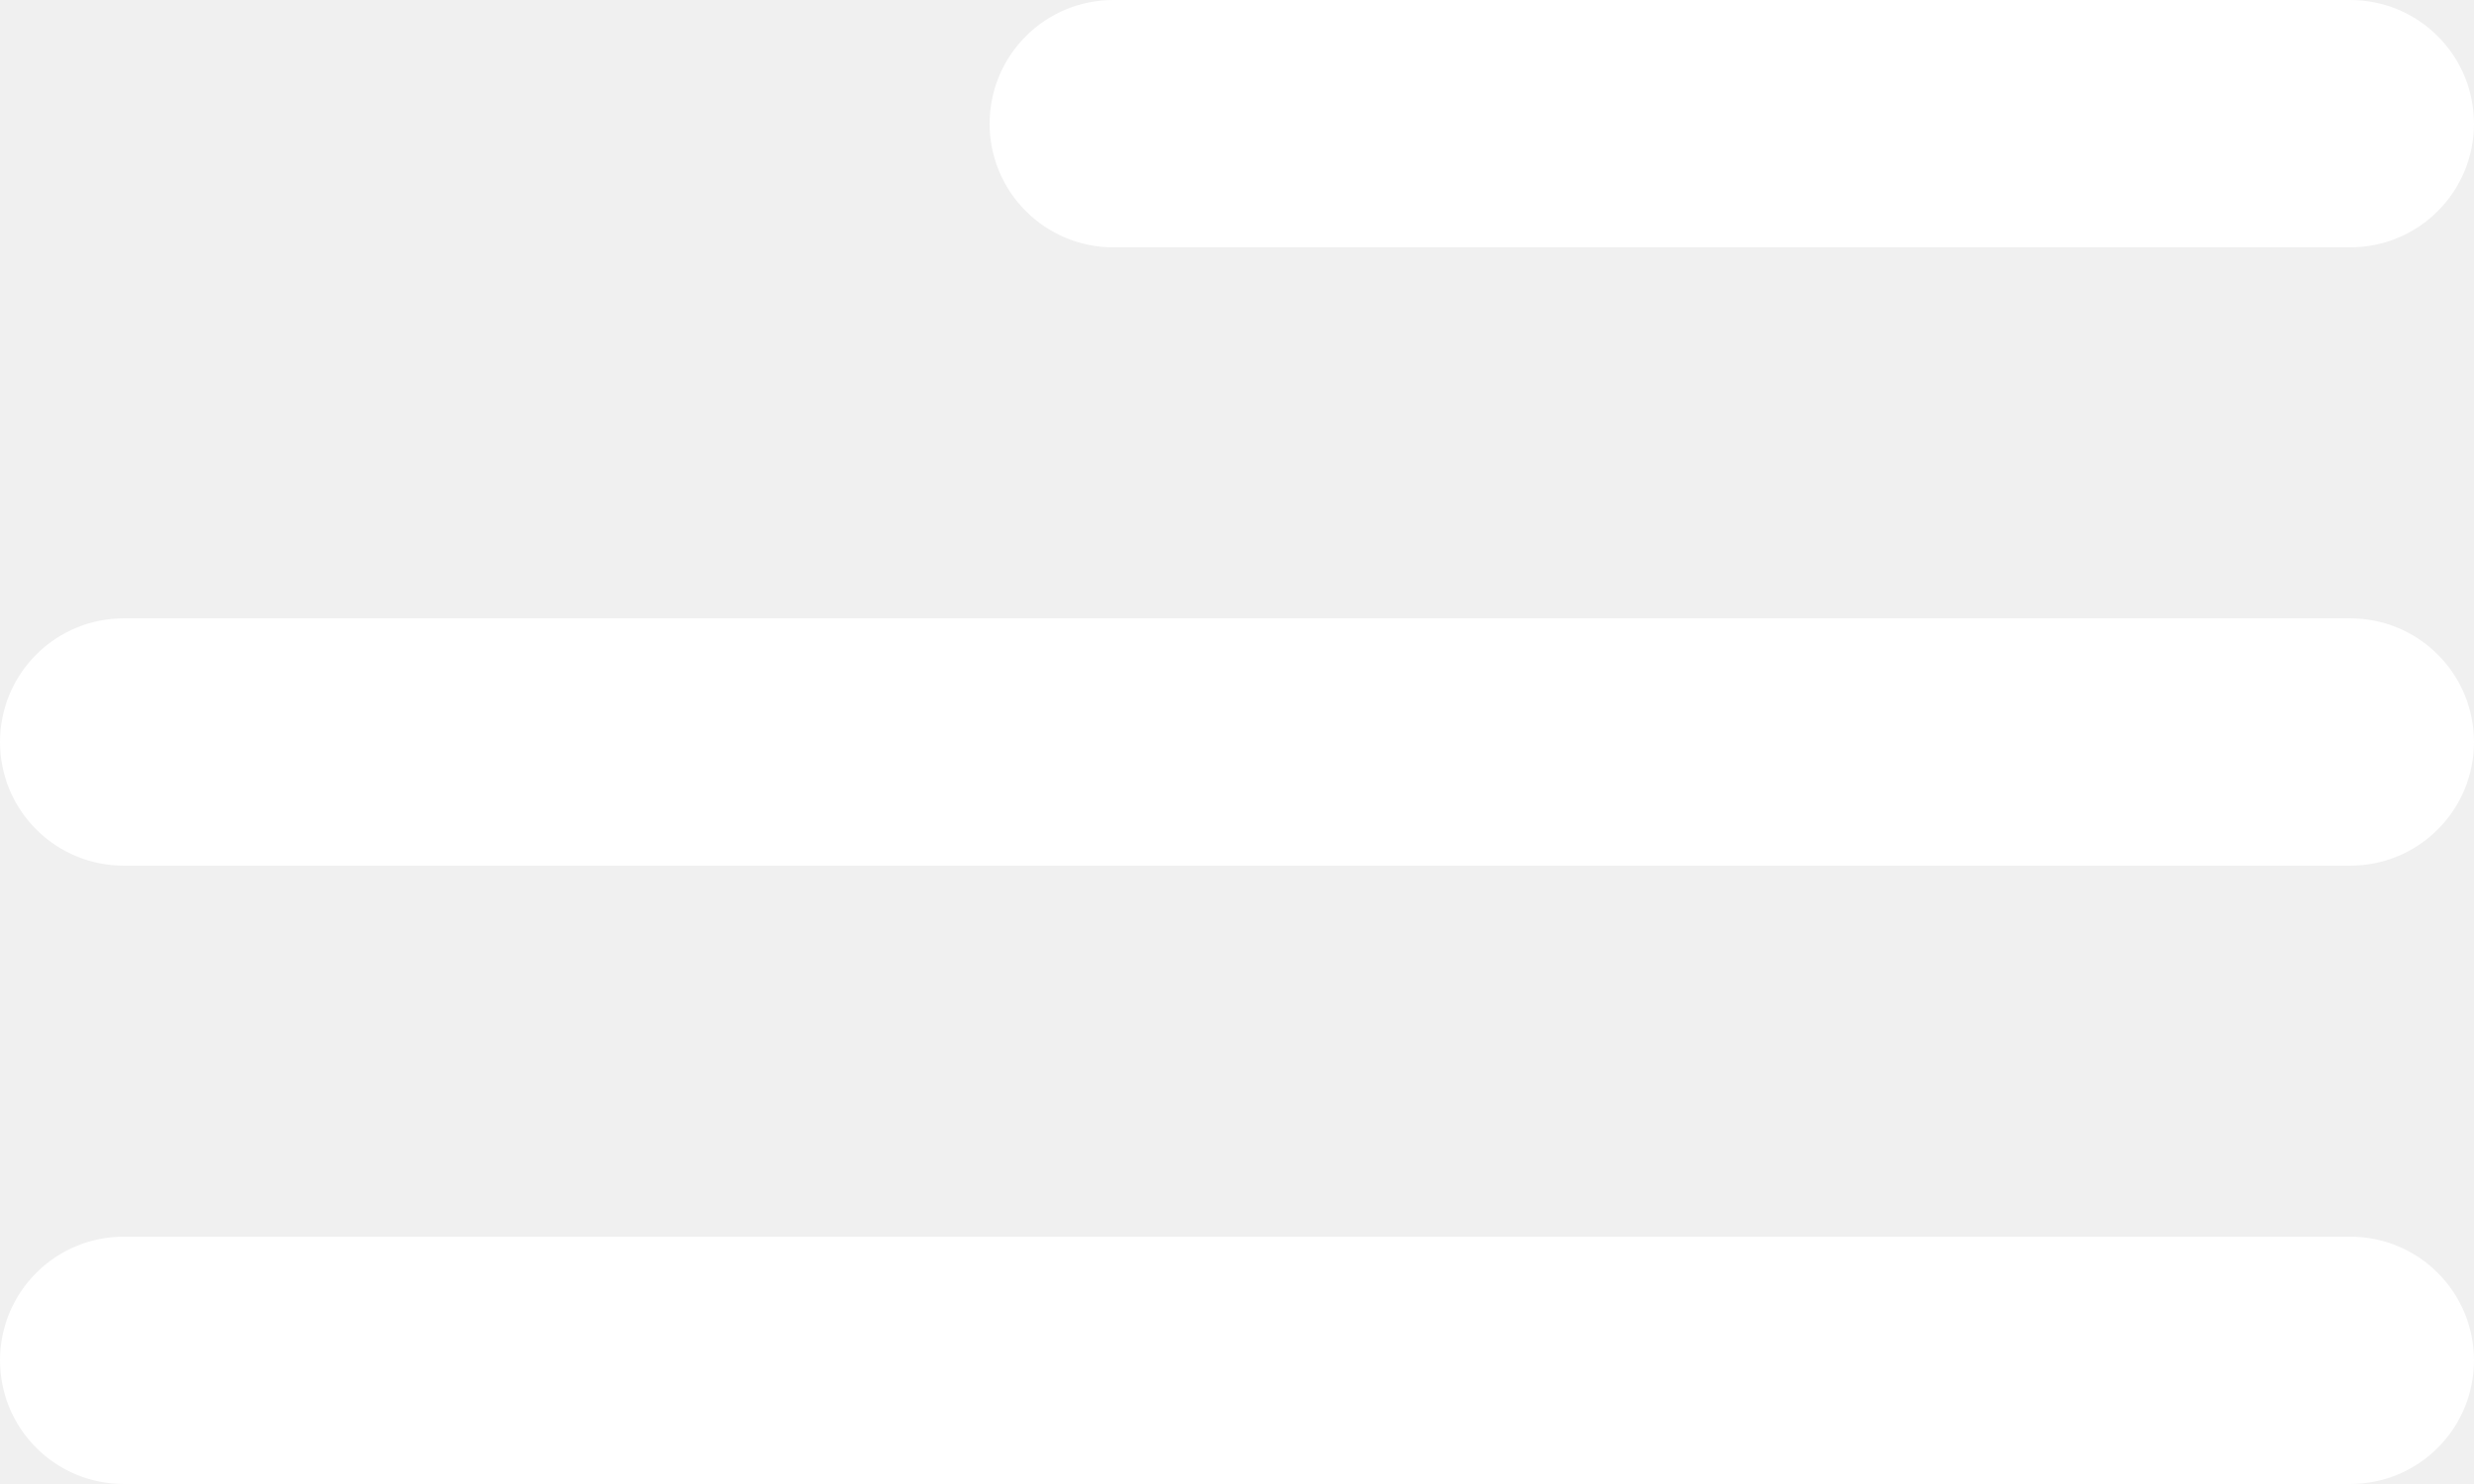
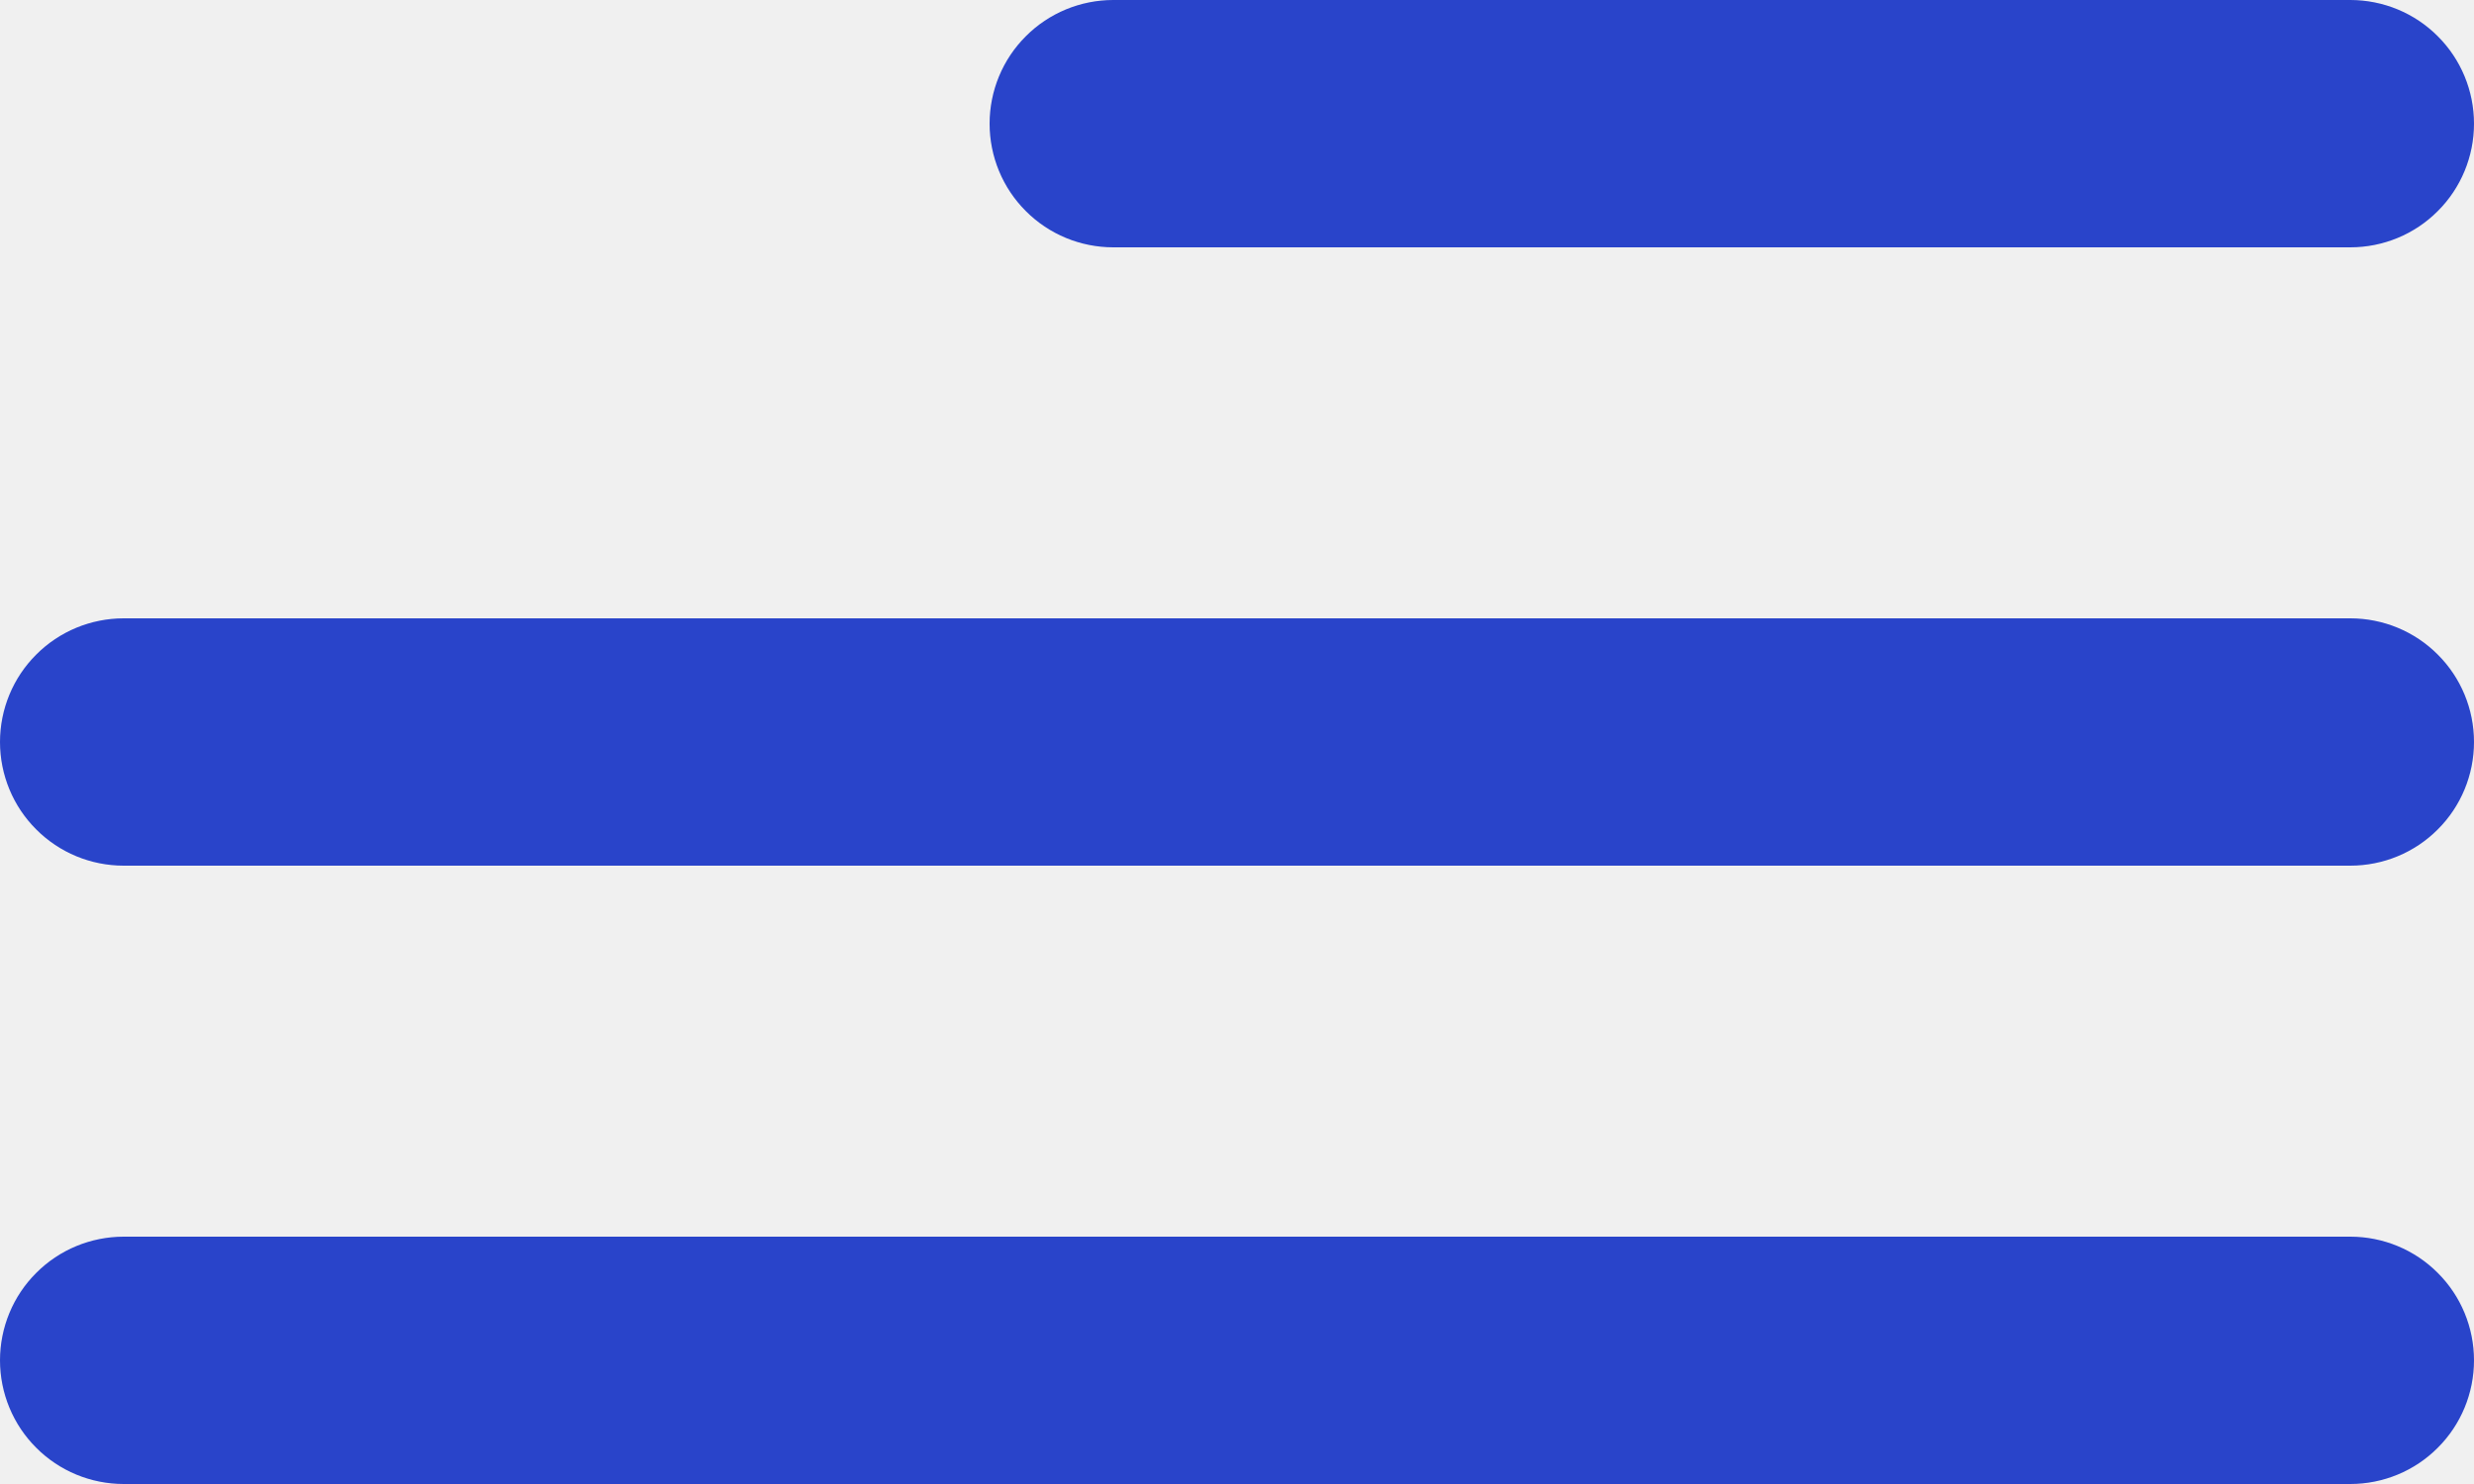
<svg xmlns="http://www.w3.org/2000/svg" width="20" height="12" viewBox="0 0 20 12" fill="#FFF">
-   <path d="M9 2L19 2C19.265 2 19.52 1.895 19.707 1.707C19.895 1.52 20 1.265 20 1C20 0.735 19.895 0.48 19.707 0.293C19.52 0.105 19.265 0 19 0L9 0C8.735 0 8.48 0.105 8.293 0.293C8.105 0.48 8 0.735 8 1C8 1.265 8.105 1.52 8.293 1.707C8.48 1.895 8.735 2 9 2ZM19 10L1 10C0.735 10 0.48 10.105 0.293 10.293C0.105 10.48 0 10.735 0 11C0 11.265 0.105 11.52 0.293 11.707C0.48 11.895 0.735 12 1 12L19 12C19.265 12 19.52 11.895 19.707 11.707C19.895 11.52 20 11.265 20 11C20 10.735 19.895 10.48 19.707 10.293C19.52 10.105 19.265 10 19 10V10ZM1 7L19 7C19.265 7 19.52 6.895 19.707 6.707C19.895 6.52 20 6.265 20 6C20 5.735 19.895 5.48 19.707 5.293C19.52 5.105 19.265 5 19 5L1 5C0.735 5 0.48 5.105 0.293 5.293C0.105 5.48 0 5.735 0 6C0 6.265 0.105 6.52 0.293 6.707C0.48 6.895 0.735 7 1 7Z" fill="#FFFFFF" />
+   <path d="M9 2L19 2C19.265 2 19.52 1.895 19.707 1.707C19.895 1.52 20 1.265 20 1C20 0.735 19.895 0.48 19.707 0.293C19.52 0.105 19.265 0 19 0L9 0C8.735 0 8.48 0.105 8.293 0.293C8.105 0.48 8 0.735 8 1C8 1.265 8.105 1.52 8.293 1.707C8.48 1.895 8.735 2 9 2ZM19 10L1 10C0.735 10 0.48 10.105 0.293 10.293C0.105 10.48 0 10.735 0 11C0 11.265 0.105 11.52 0.293 11.707C0.48 11.895 0.735 12 1 12L19 12C19.265 12 19.52 11.895 19.707 11.707C19.895 11.52 20 11.265 20 11C20 10.735 19.895 10.48 19.707 10.293C19.52 10.105 19.265 10 19 10V10ZM1 7L19 7C19.265 7 19.52 6.895 19.707 6.707C19.895 6.52 20 6.265 20 6C20 5.735 19.895 5.48 19.707 5.293C19.52 5.105 19.265 5 19 5L1 5C0.735 5 0.48 5.105 0.293 5.293C0.105 5.48 0 5.735 0 6C0 6.265 0.105 6.52 0.293 6.707C0.48 6.895 0.735 7 1 7Z" fill="#2944ca" />
</svg>
